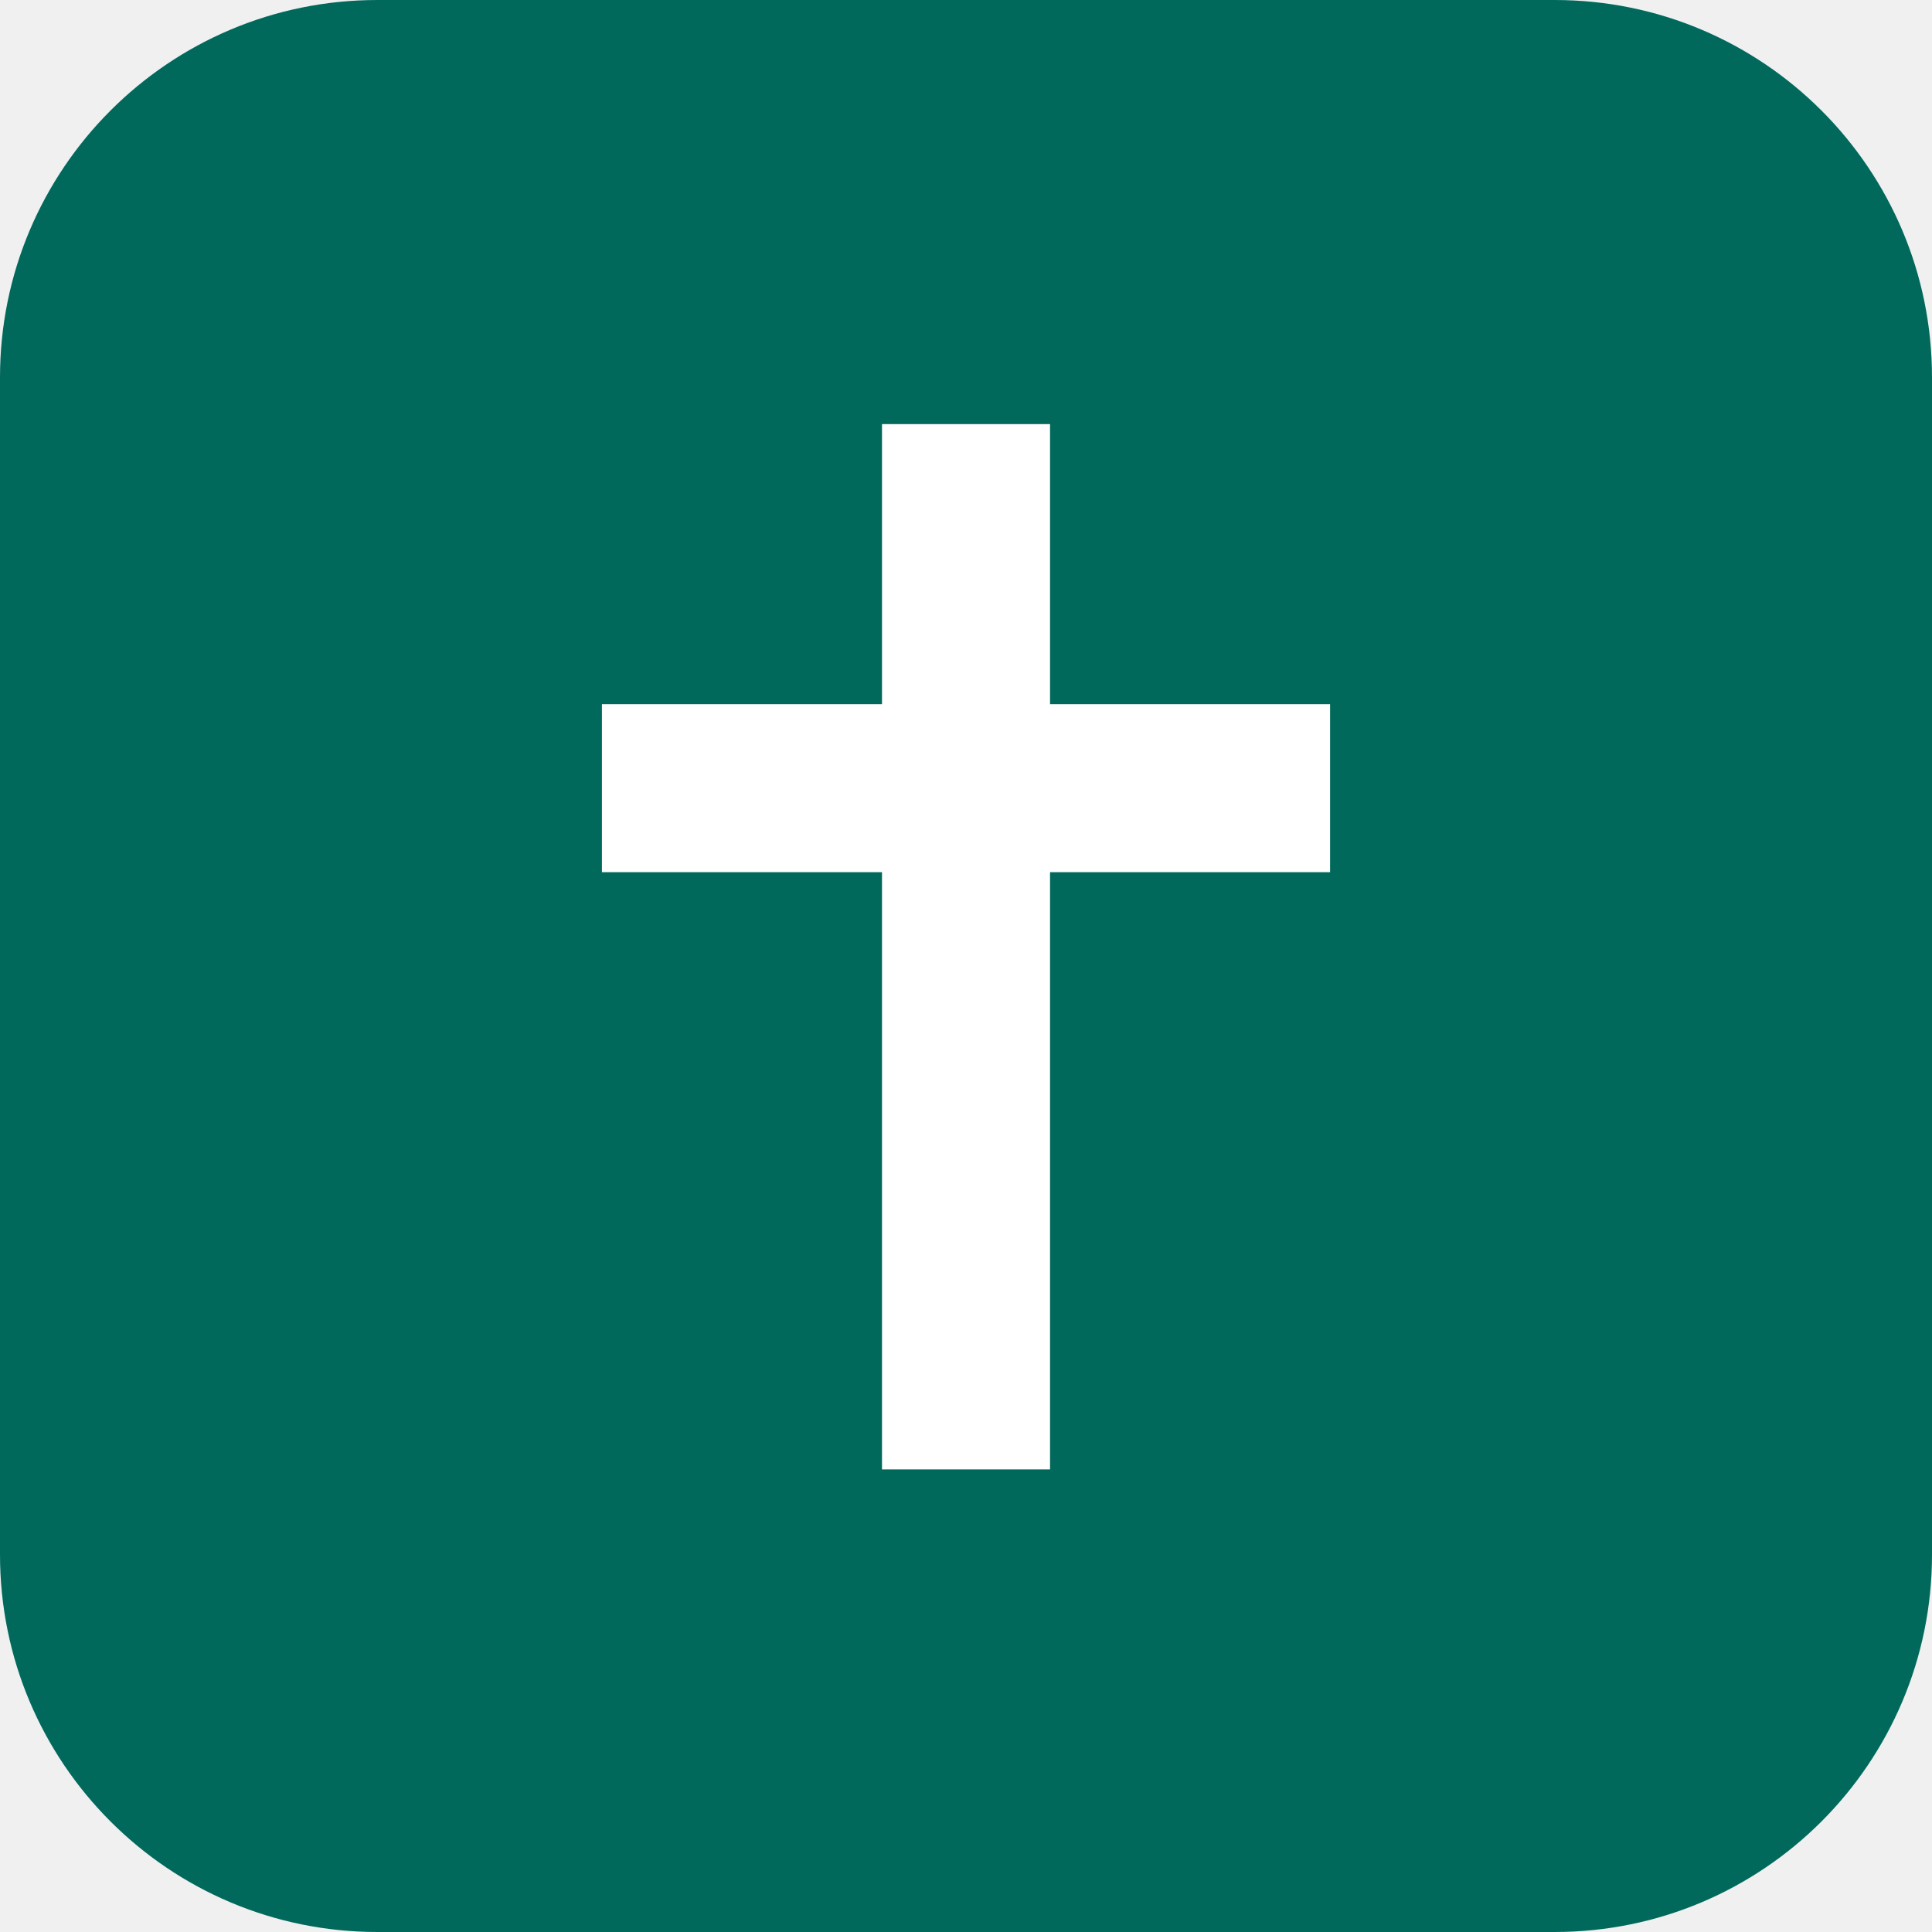
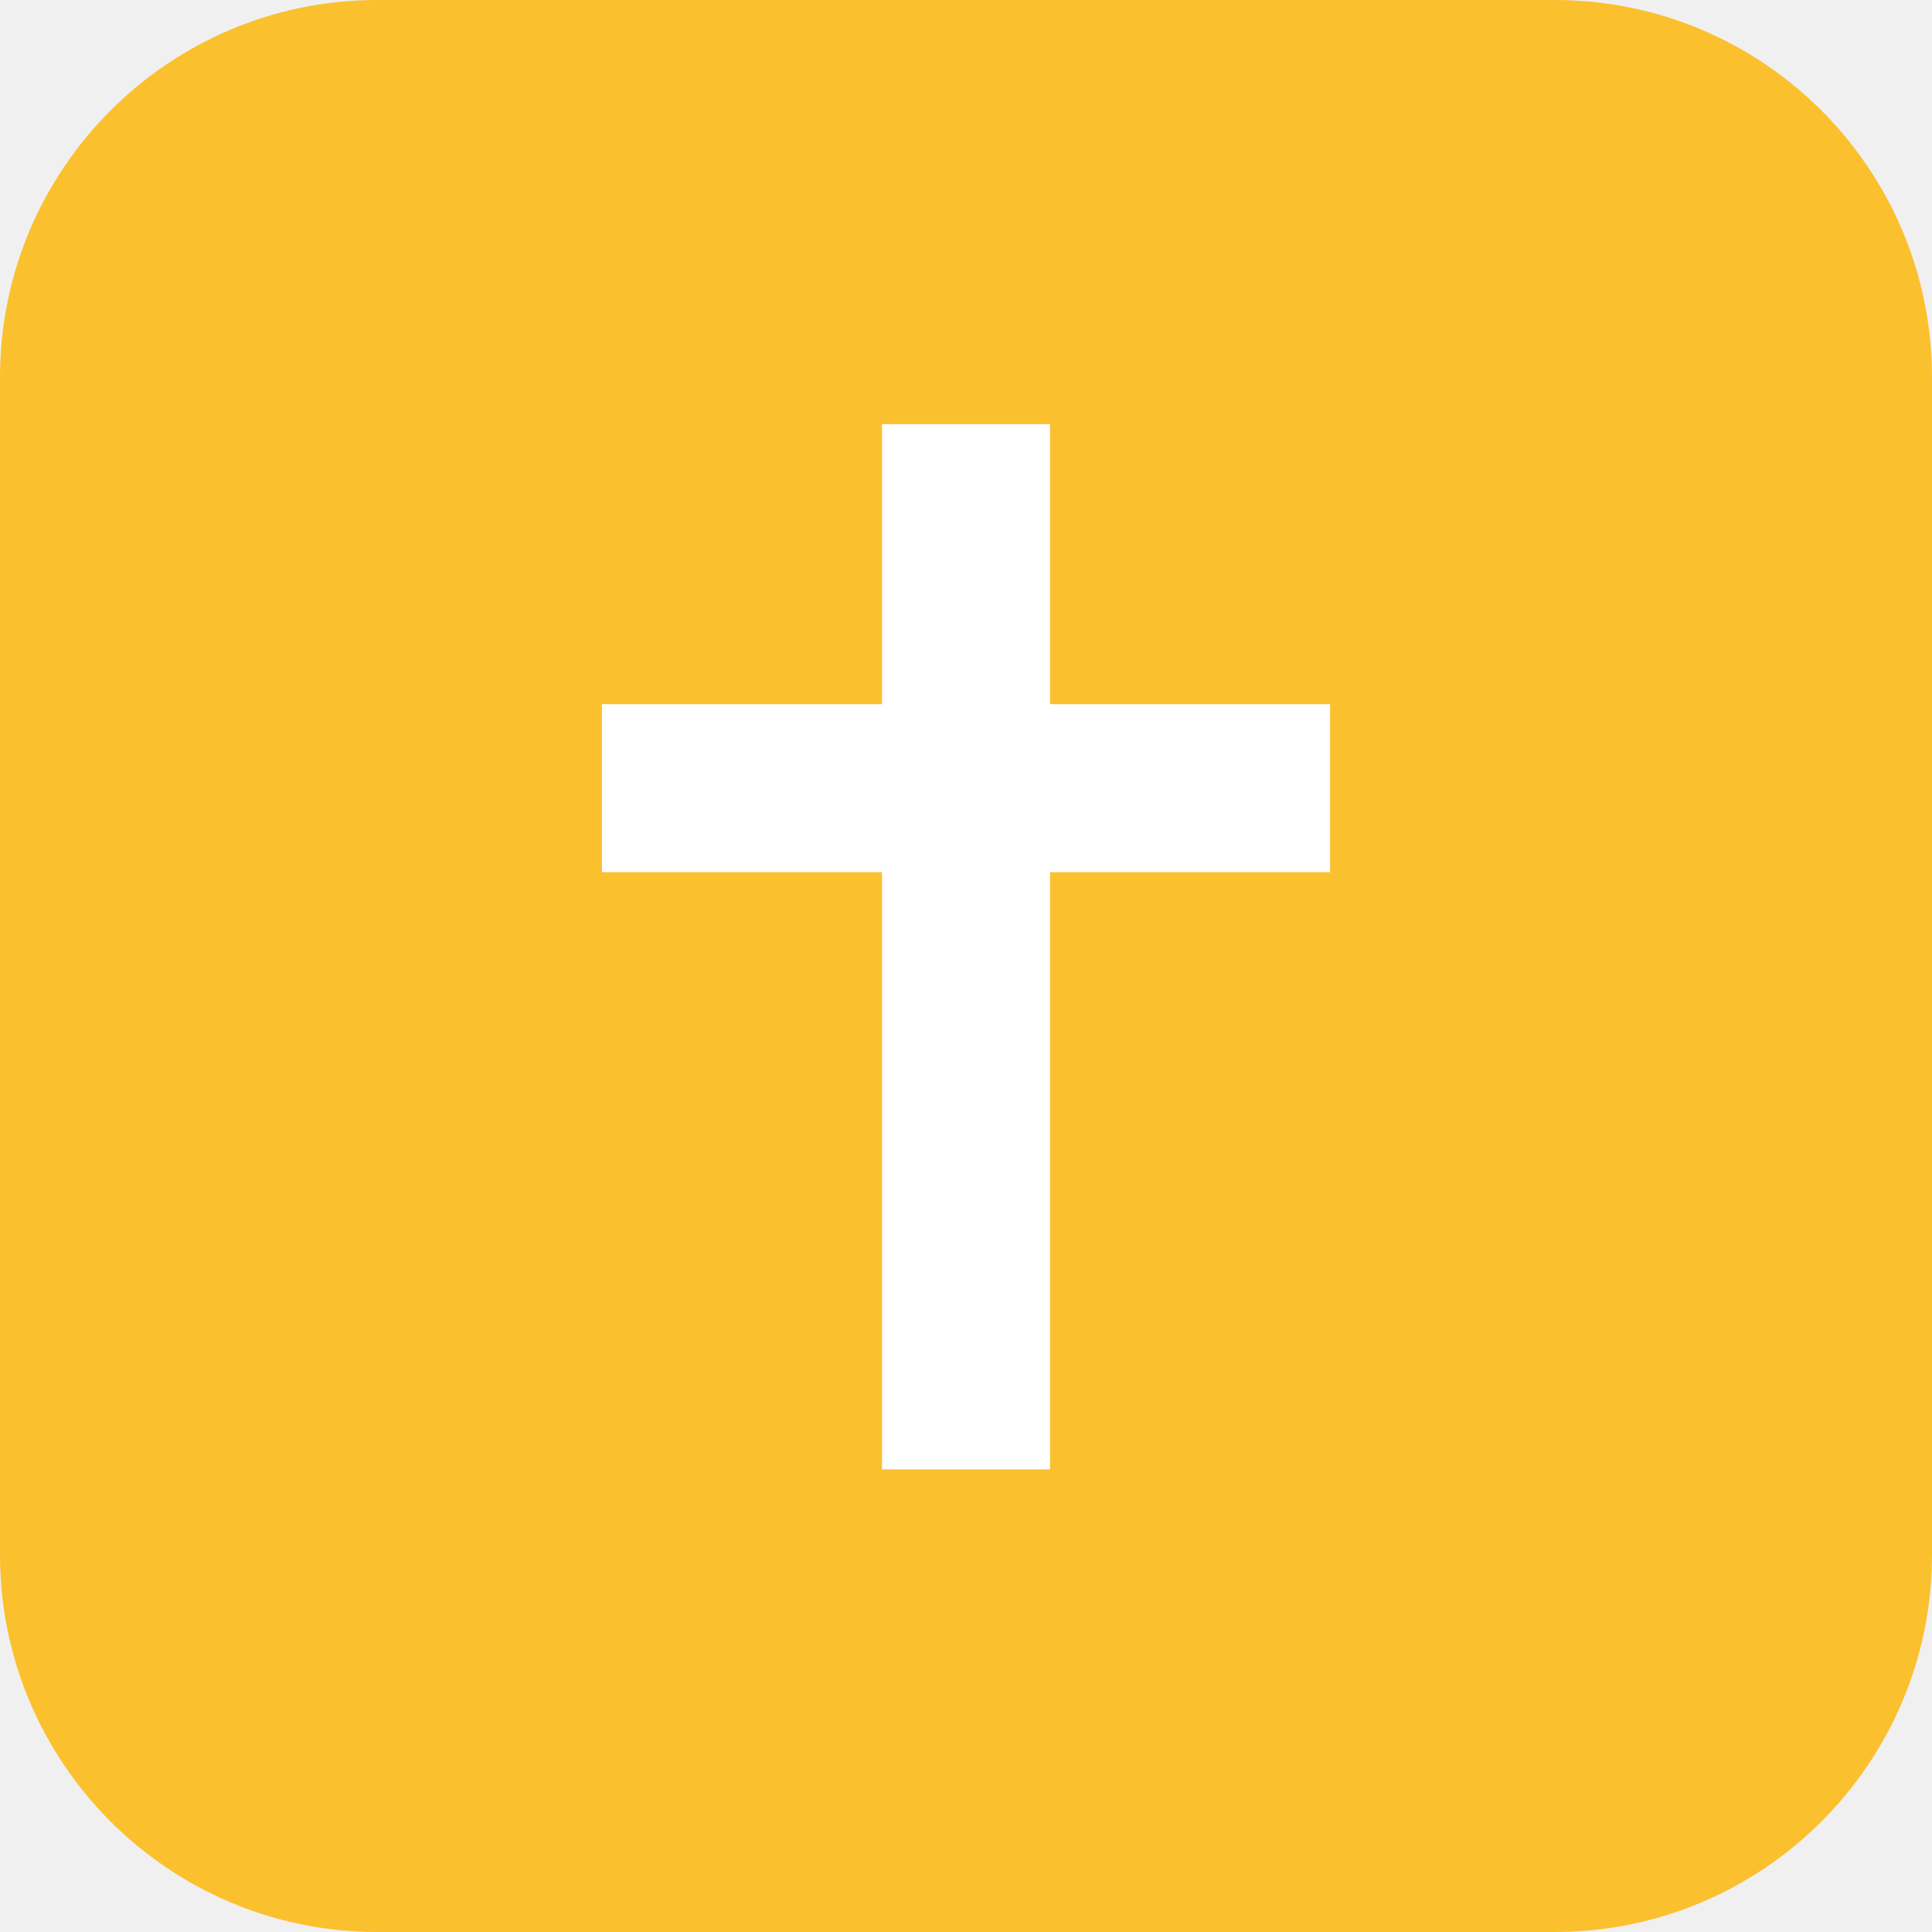
<svg xmlns="http://www.w3.org/2000/svg" version="1.1" width="512" height="512">
  <svg width="512" height="512" viewBox="0 0 512 512">
-     <rect width="512" height="512" fill="#00695c" rx="100" ry="100" data-noir-inline-fill="" style="--noir-inline-fill: #00544a;" />
+     <rect width="512" height="512" fill="#FBC02D" rx="100" ry="100" data-noir-inline-fill="" style="--noir-inline-fill: #ae7d03;" />
    <text x="50%" y="50%" text-anchor="middle" fill="#ffffff" font-family="Inter, sans-serif" font-size="380" font-weight="700" dominant-baseline="middle" dy="5%" data-noir-inline-fill="" style="--noir-inline-fill: #e8e6e3;">✝</text>
  </svg>
  <style>@media (prefers-color-scheme: light) { :root { filter: none; } }
@media (prefers-color-scheme: dark) { :root { filter: none; } }
</style>
</svg>
